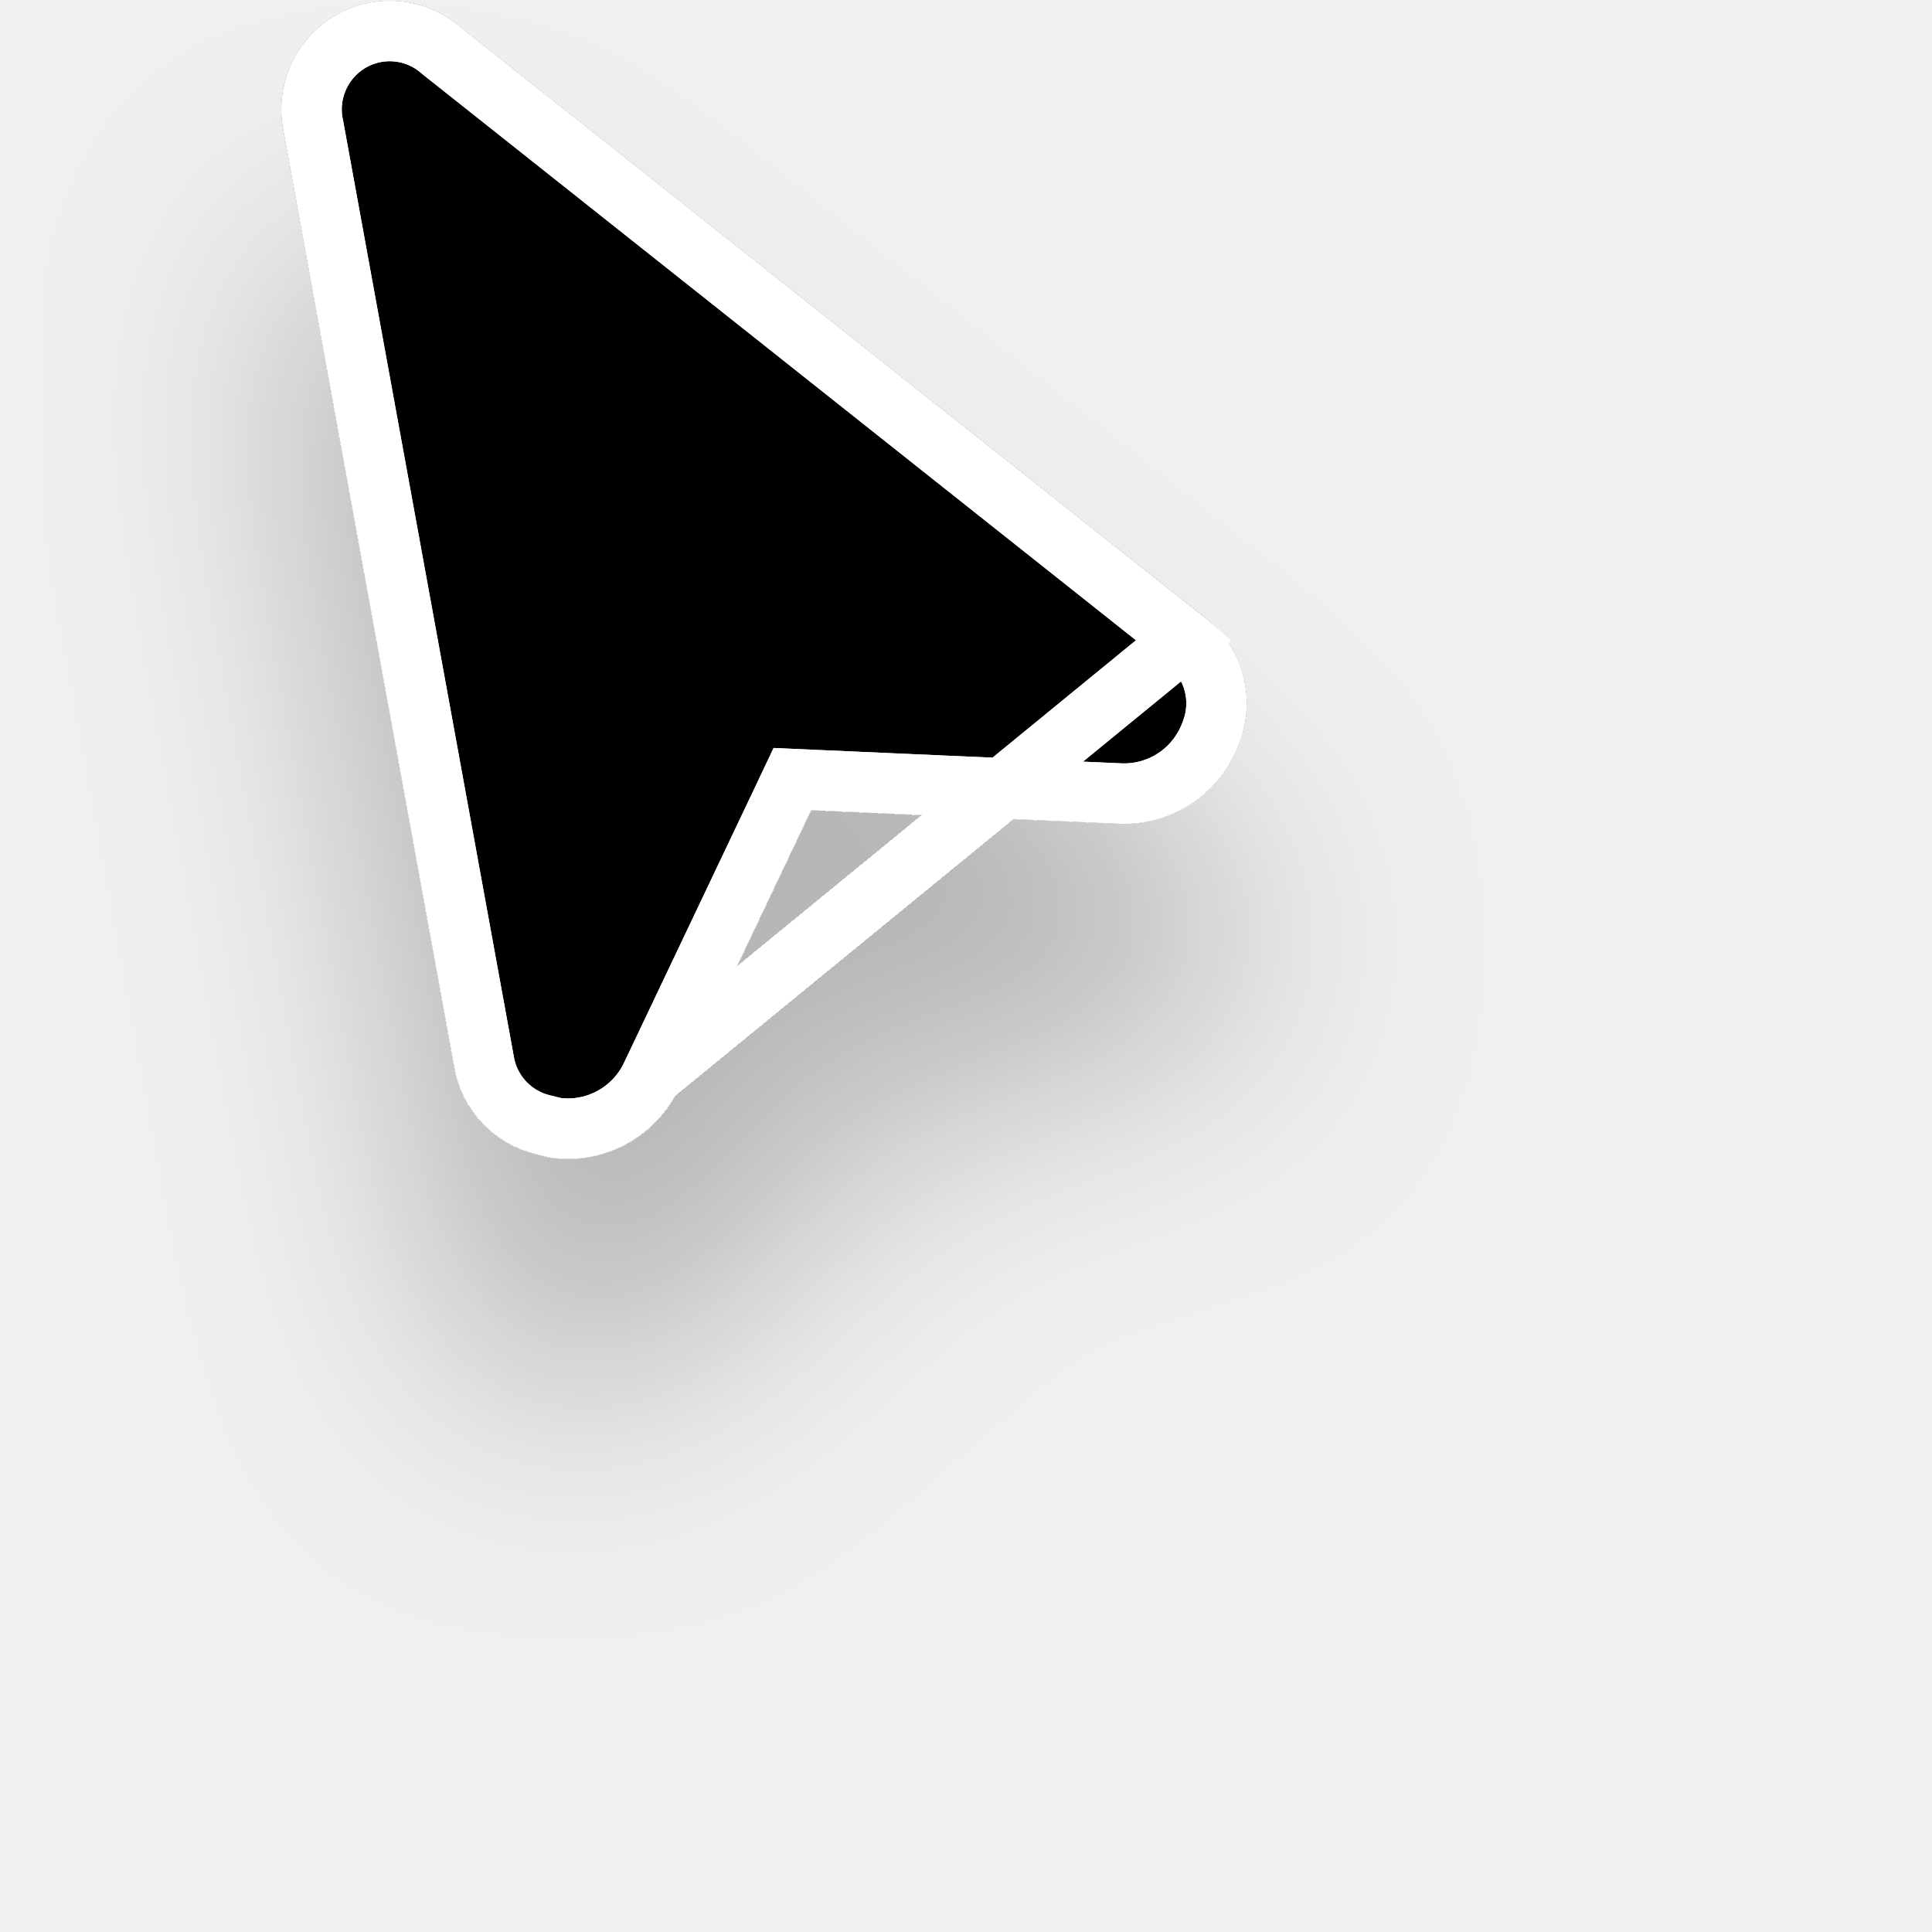
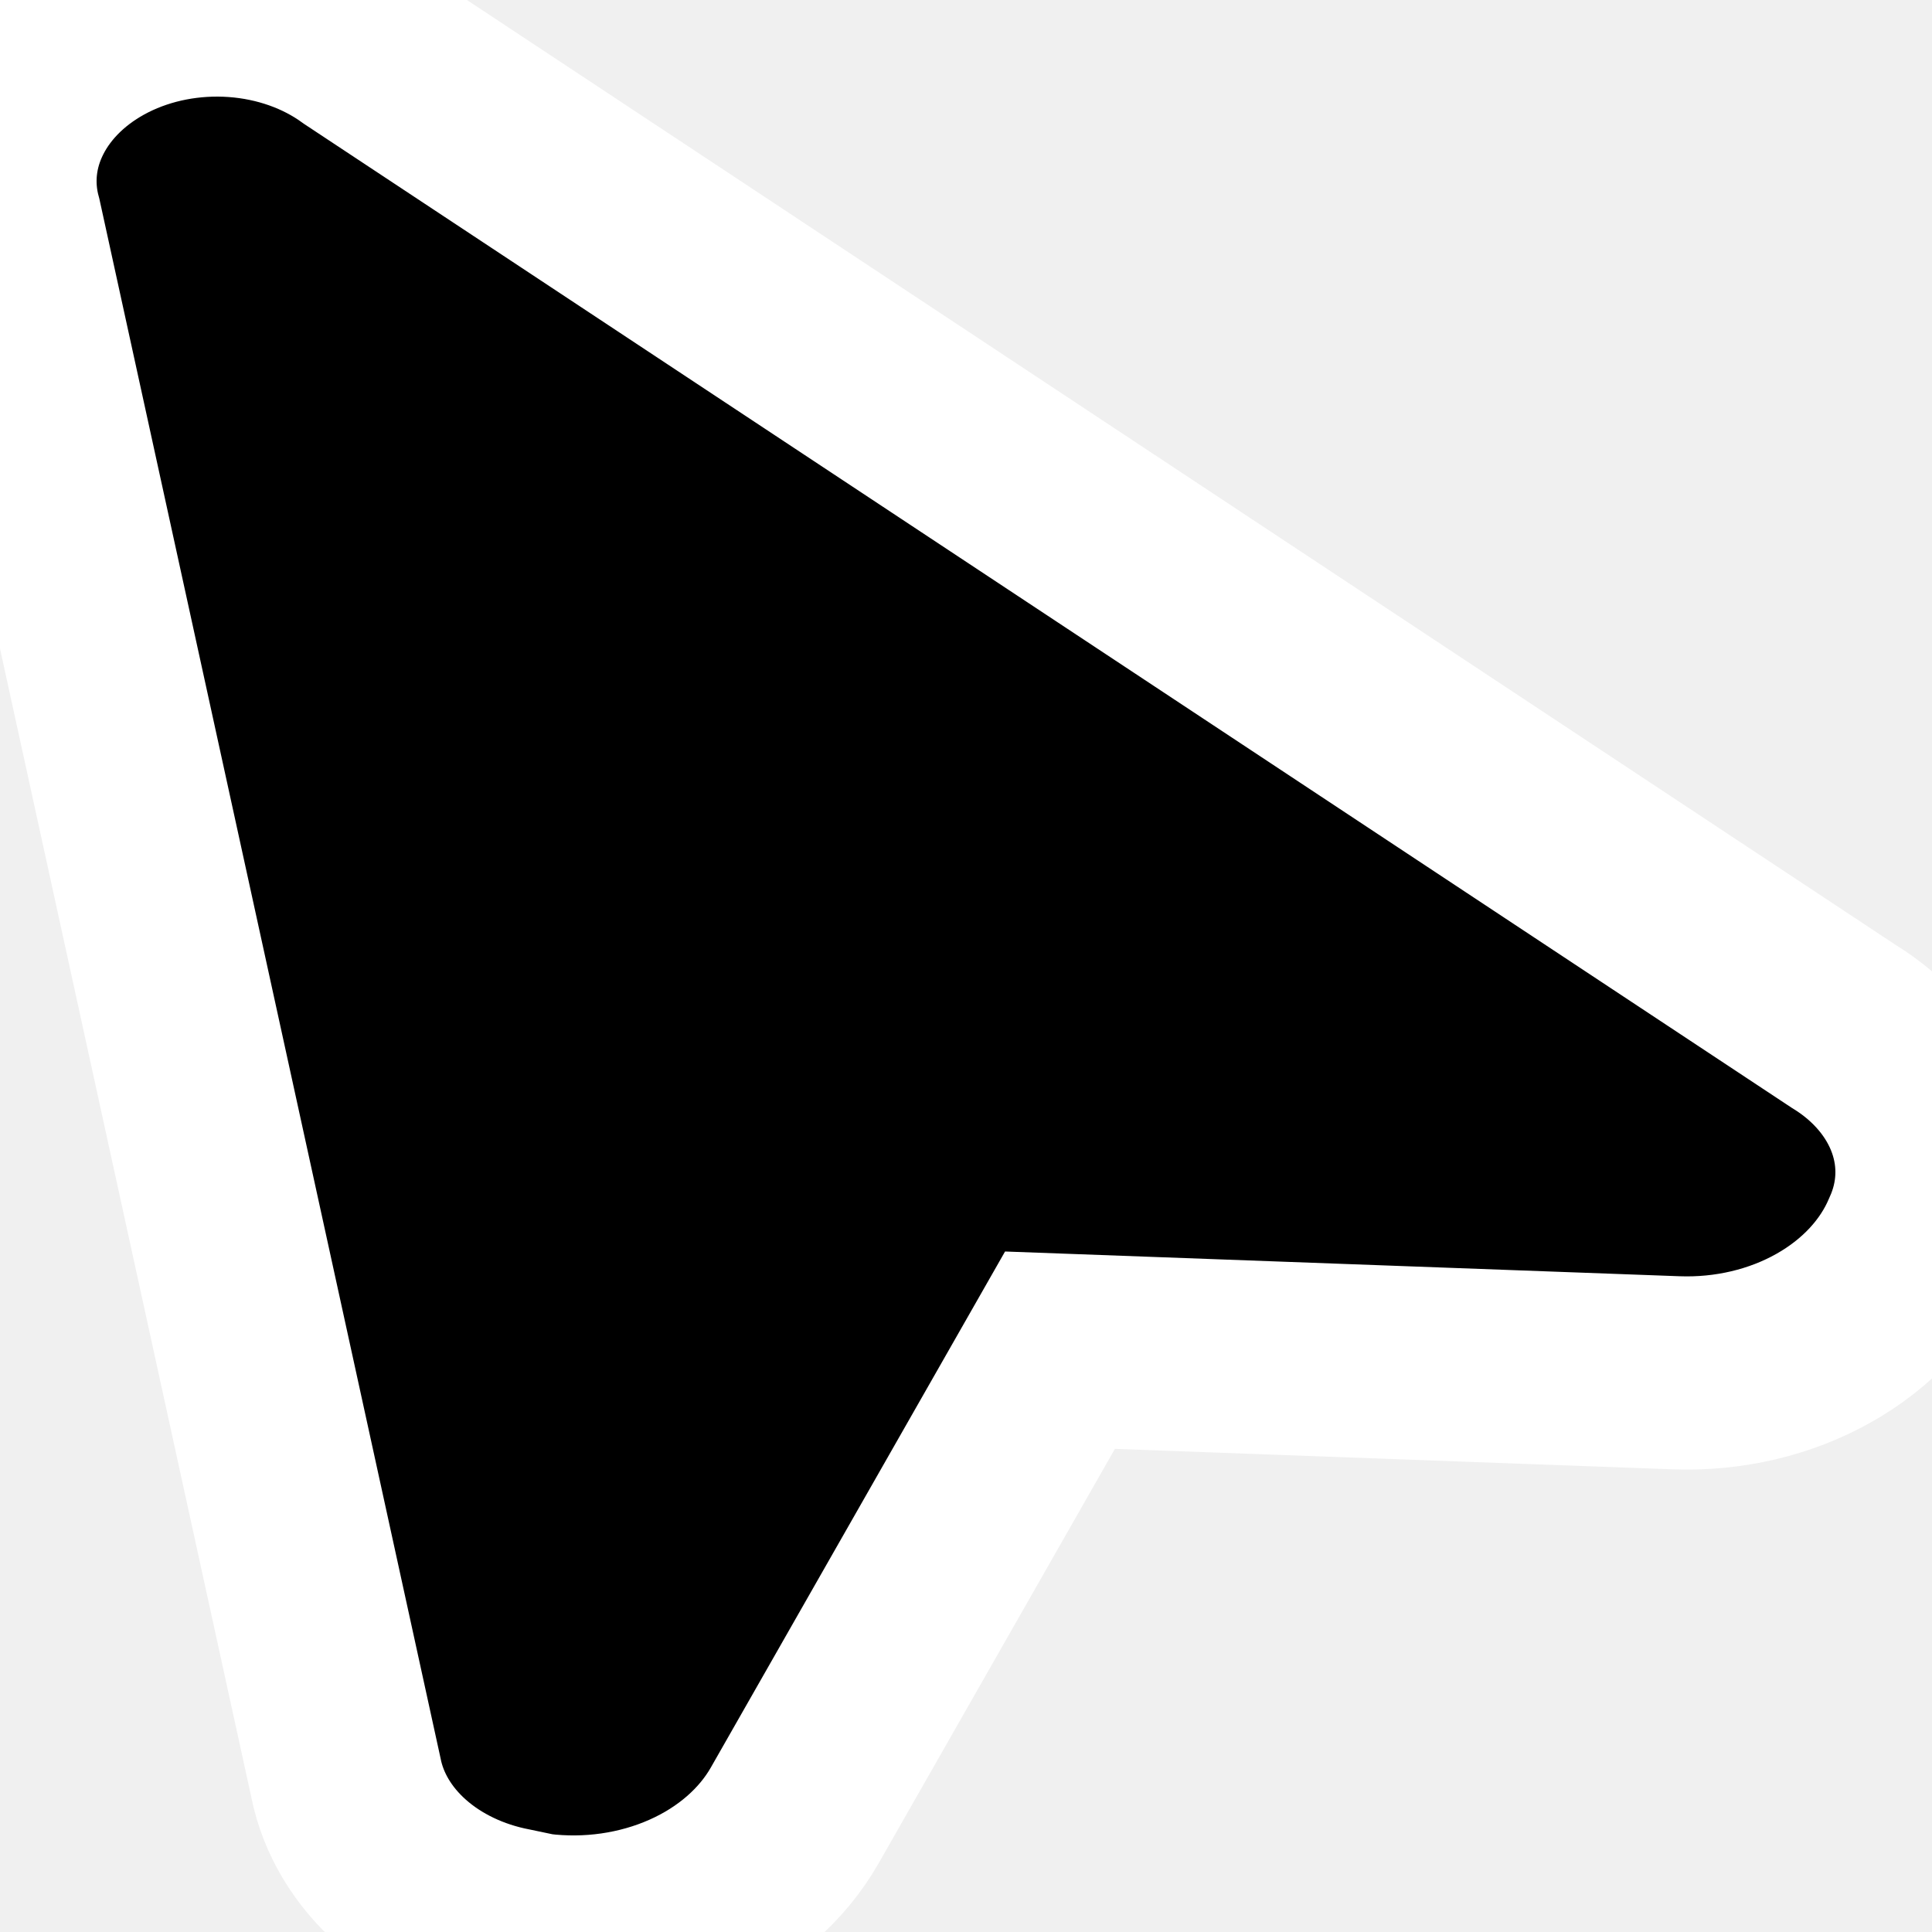
- <svg xmlns="http://www.w3.org/2000/svg" width="32" height="32" viewBox="0 0 32 32" fill="none">
-   <g filter="url(#filter0_d_32_15)">
-     <path d="M19.916 10.201L7.63 0.454C7.345 0.205 6.988 0.054 6.611 0.021C6.234 -0.012 5.856 0.076 5.531 0.271C5.206 0.467 4.952 0.76 4.804 1.109C4.655 1.459 4.621 1.846 4.706 2.215L7.524 17.666C7.583 18.016 7.744 18.341 7.987 18.599C8.23 18.857 8.544 19.038 8.889 19.117L9.107 19.171C9.536 19.236 9.975 19.16 10.359 18.956C10.742 18.751 11.05 18.429 11.237 18.036L13.433 13.417L18.531 13.643C18.965 13.661 19.393 13.54 19.754 13.296C20.114 13.053 20.386 12.7 20.531 12.29C20.671 11.922 20.687 11.518 20.575 11.141C20.464 10.764 20.232 10.434 19.916 10.201Z" fill="black" />
-     <path d="M19.612 10.599L19.605 10.593L7.32 0.846L7.311 0.839L7.302 0.831C7.096 0.652 6.839 0.543 6.567 0.519C6.296 0.495 6.023 0.558 5.789 0.699C5.555 0.841 5.371 1.052 5.264 1.305C5.157 1.557 5.132 1.837 5.194 2.103L5.196 2.114L5.198 2.126L8.016 17.576L8.017 17.583L8.017 17.583C8.059 17.836 8.176 18.07 8.351 18.256C8.526 18.442 8.752 18.572 9.001 18.63L9.01 18.632L9.01 18.632L9.203 18.68C9.519 18.723 9.841 18.665 10.123 18.514C10.412 18.36 10.645 18.117 10.786 17.821L19.612 10.599ZM19.612 10.599L19.62 10.604C19.848 10.772 20.016 11.01 20.096 11.282C20.176 11.555 20.165 11.846 20.064 12.112L20.064 12.112L20.06 12.123C19.95 12.433 19.745 12.699 19.474 12.882C19.202 13.066 18.88 13.157 18.553 13.143C18.553 13.143 18.553 13.143 18.553 13.143L13.455 12.918L13.123 12.903L12.981 13.203L10.786 17.821L19.612 10.599Z" stroke="white" />
-     <path d="M19.612 10.599L19.605 10.593L7.32 0.846L7.311 0.839L7.302 0.831C7.096 0.652 6.839 0.543 6.567 0.519C6.296 0.495 6.023 0.558 5.789 0.699C5.555 0.841 5.371 1.052 5.264 1.305C5.157 1.557 5.132 1.837 5.194 2.103L5.196 2.114L5.198 2.126L8.016 17.576L8.017 17.583L8.017 17.583C8.059 17.836 8.176 18.07 8.351 18.256C8.526 18.442 8.752 18.572 9.001 18.63L9.01 18.632L9.01 18.632L9.203 18.68C9.519 18.723 9.841 18.665 10.123 18.514C10.412 18.36 10.645 18.117 10.786 17.821L19.612 10.599ZM19.612 10.599L19.62 10.604C19.848 10.772 20.016 11.01 20.096 11.282C20.176 11.555 20.165 11.846 20.064 12.112L20.064 12.112L20.06 12.123C19.95 12.433 19.745 12.699 19.474 12.882C19.202 13.066 18.88 13.157 18.553 13.143C18.553 13.143 18.553 13.143 18.553 13.143L13.455 12.918L13.123 12.903L12.981 13.203L10.786 17.821L19.612 10.599Z" stroke="white" />
-   </g>
-   <defs>
-     <filter id="filter0_d_32_15" x="0.661" y="0.014" width="23.988" height="27.179" filterUnits="userSpaceOnUse" color-interpolation-filters="sRGB">
-       <feFlood flood-opacity="0" result="BackgroundImageFix" />
-       <feColorMatrix in="SourceAlpha" type="matrix" values="0 0 0 0 0 0 0 0 0 0 0 0 0 0 0 0 0 0 127 0" result="hardAlpha" />
-       <feOffset dy="4" />
-       <feGaussianBlur stdDeviation="2" />
-       <feComposite in2="hardAlpha" operator="out" />
-       <feColorMatrix type="matrix" values="0 0 0 0 0 0 0 0 0 0 0 0 0 0 0 0 0 0 0.25 0" />
-       <feBlend mode="normal" in2="BackgroundImageFix" result="effect1_dropShadow_32_15" />
-       <feBlend mode="normal" in="SourceGraphic" in2="effect1_dropShadow_32_15" result="shape" />
-     </filter>
-   </defs>
+ <svg xmlns="http://www.w3.org/2000/svg" width="20" height="20" viewBox="0 0 20 20" fill="none">
+   <path d="M19.083 10.623L3.715 0.459C3.358 0.199 2.911 0.041 2.439 0.007C1.968 -0.027 1.495 0.064 1.089 0.268C0.683 0.472 0.364 0.778 0.179 1.142C-0.007 1.506 -0.049 1.91 0.057 2.296L3.582 18.407C3.655 18.772 3.857 19.111 4.161 19.38C4.465 19.649 4.858 19.837 5.29 19.92L5.562 19.977C6.099 20.044 6.648 19.965 7.128 19.752C7.608 19.539 7.993 19.203 8.227 18.793L10.973 13.977L17.351 14.211C17.894 14.231 18.43 14.105 18.88 13.851C19.331 13.597 19.672 13.229 19.853 12.801C20.028 12.417 20.047 11.996 19.908 11.603C19.769 11.21 19.479 10.865 19.083 10.623Z" fill="black" stroke="white" stroke-width="2" />
</svg>
